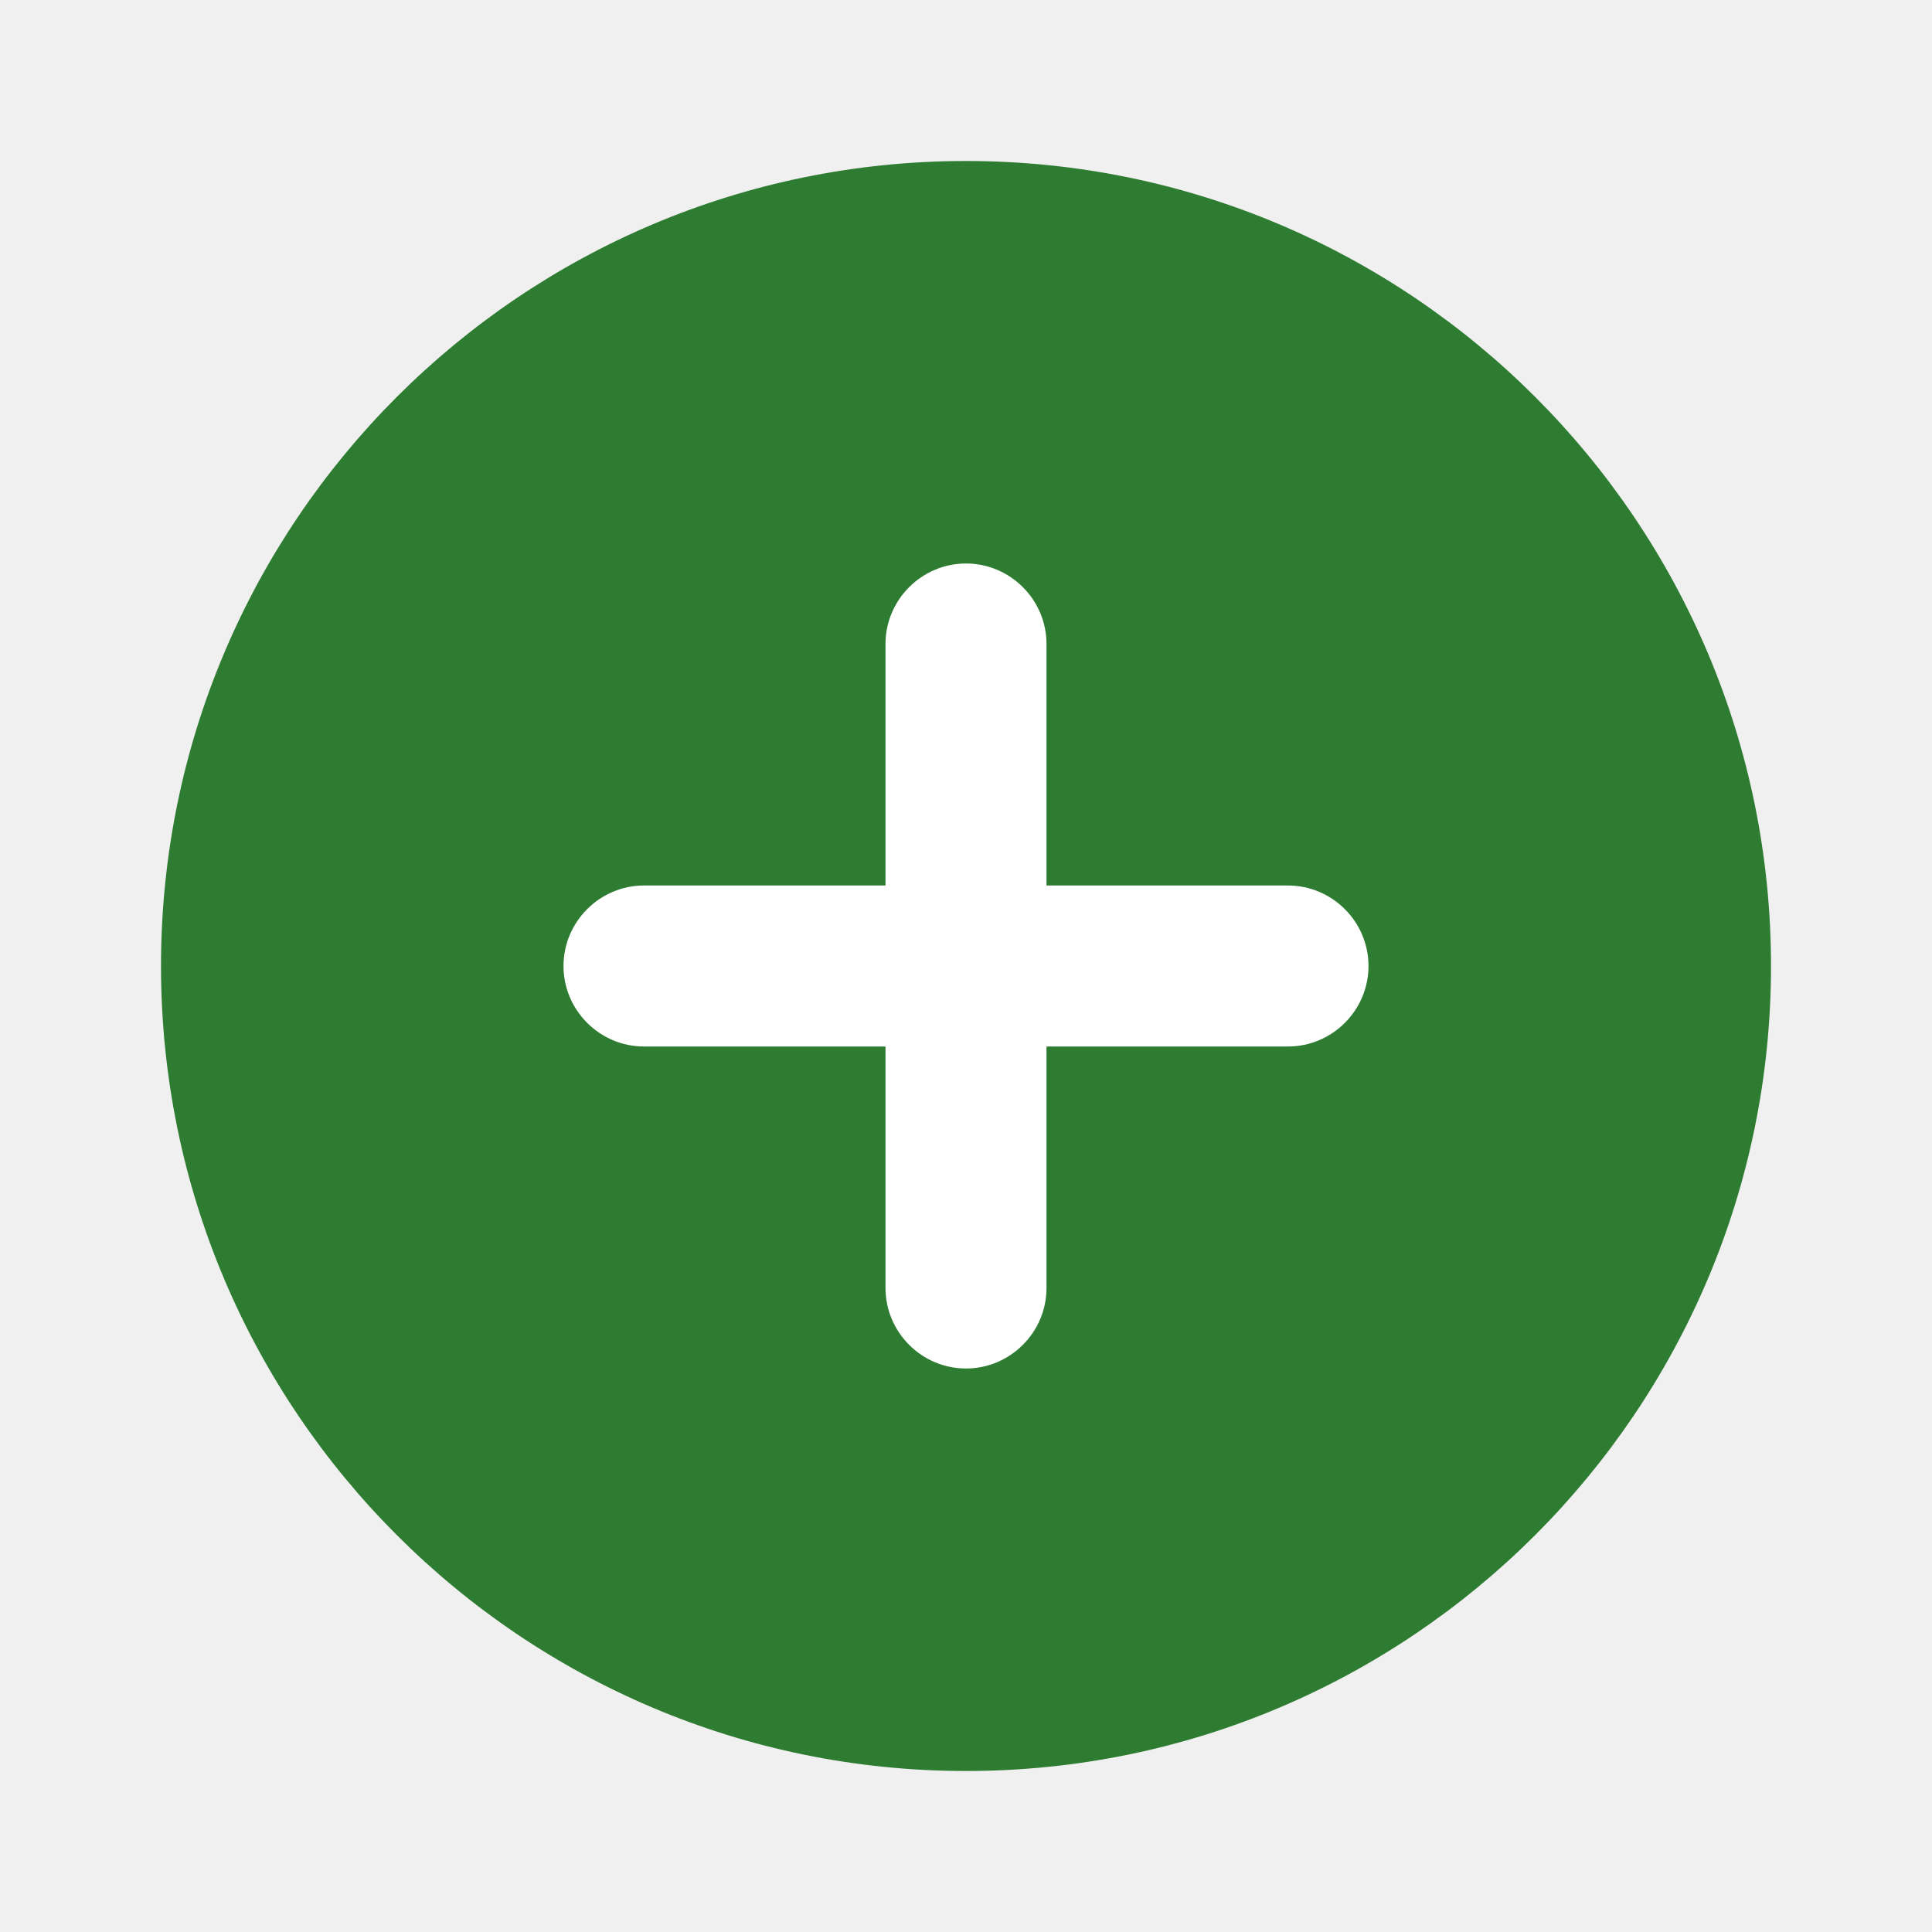
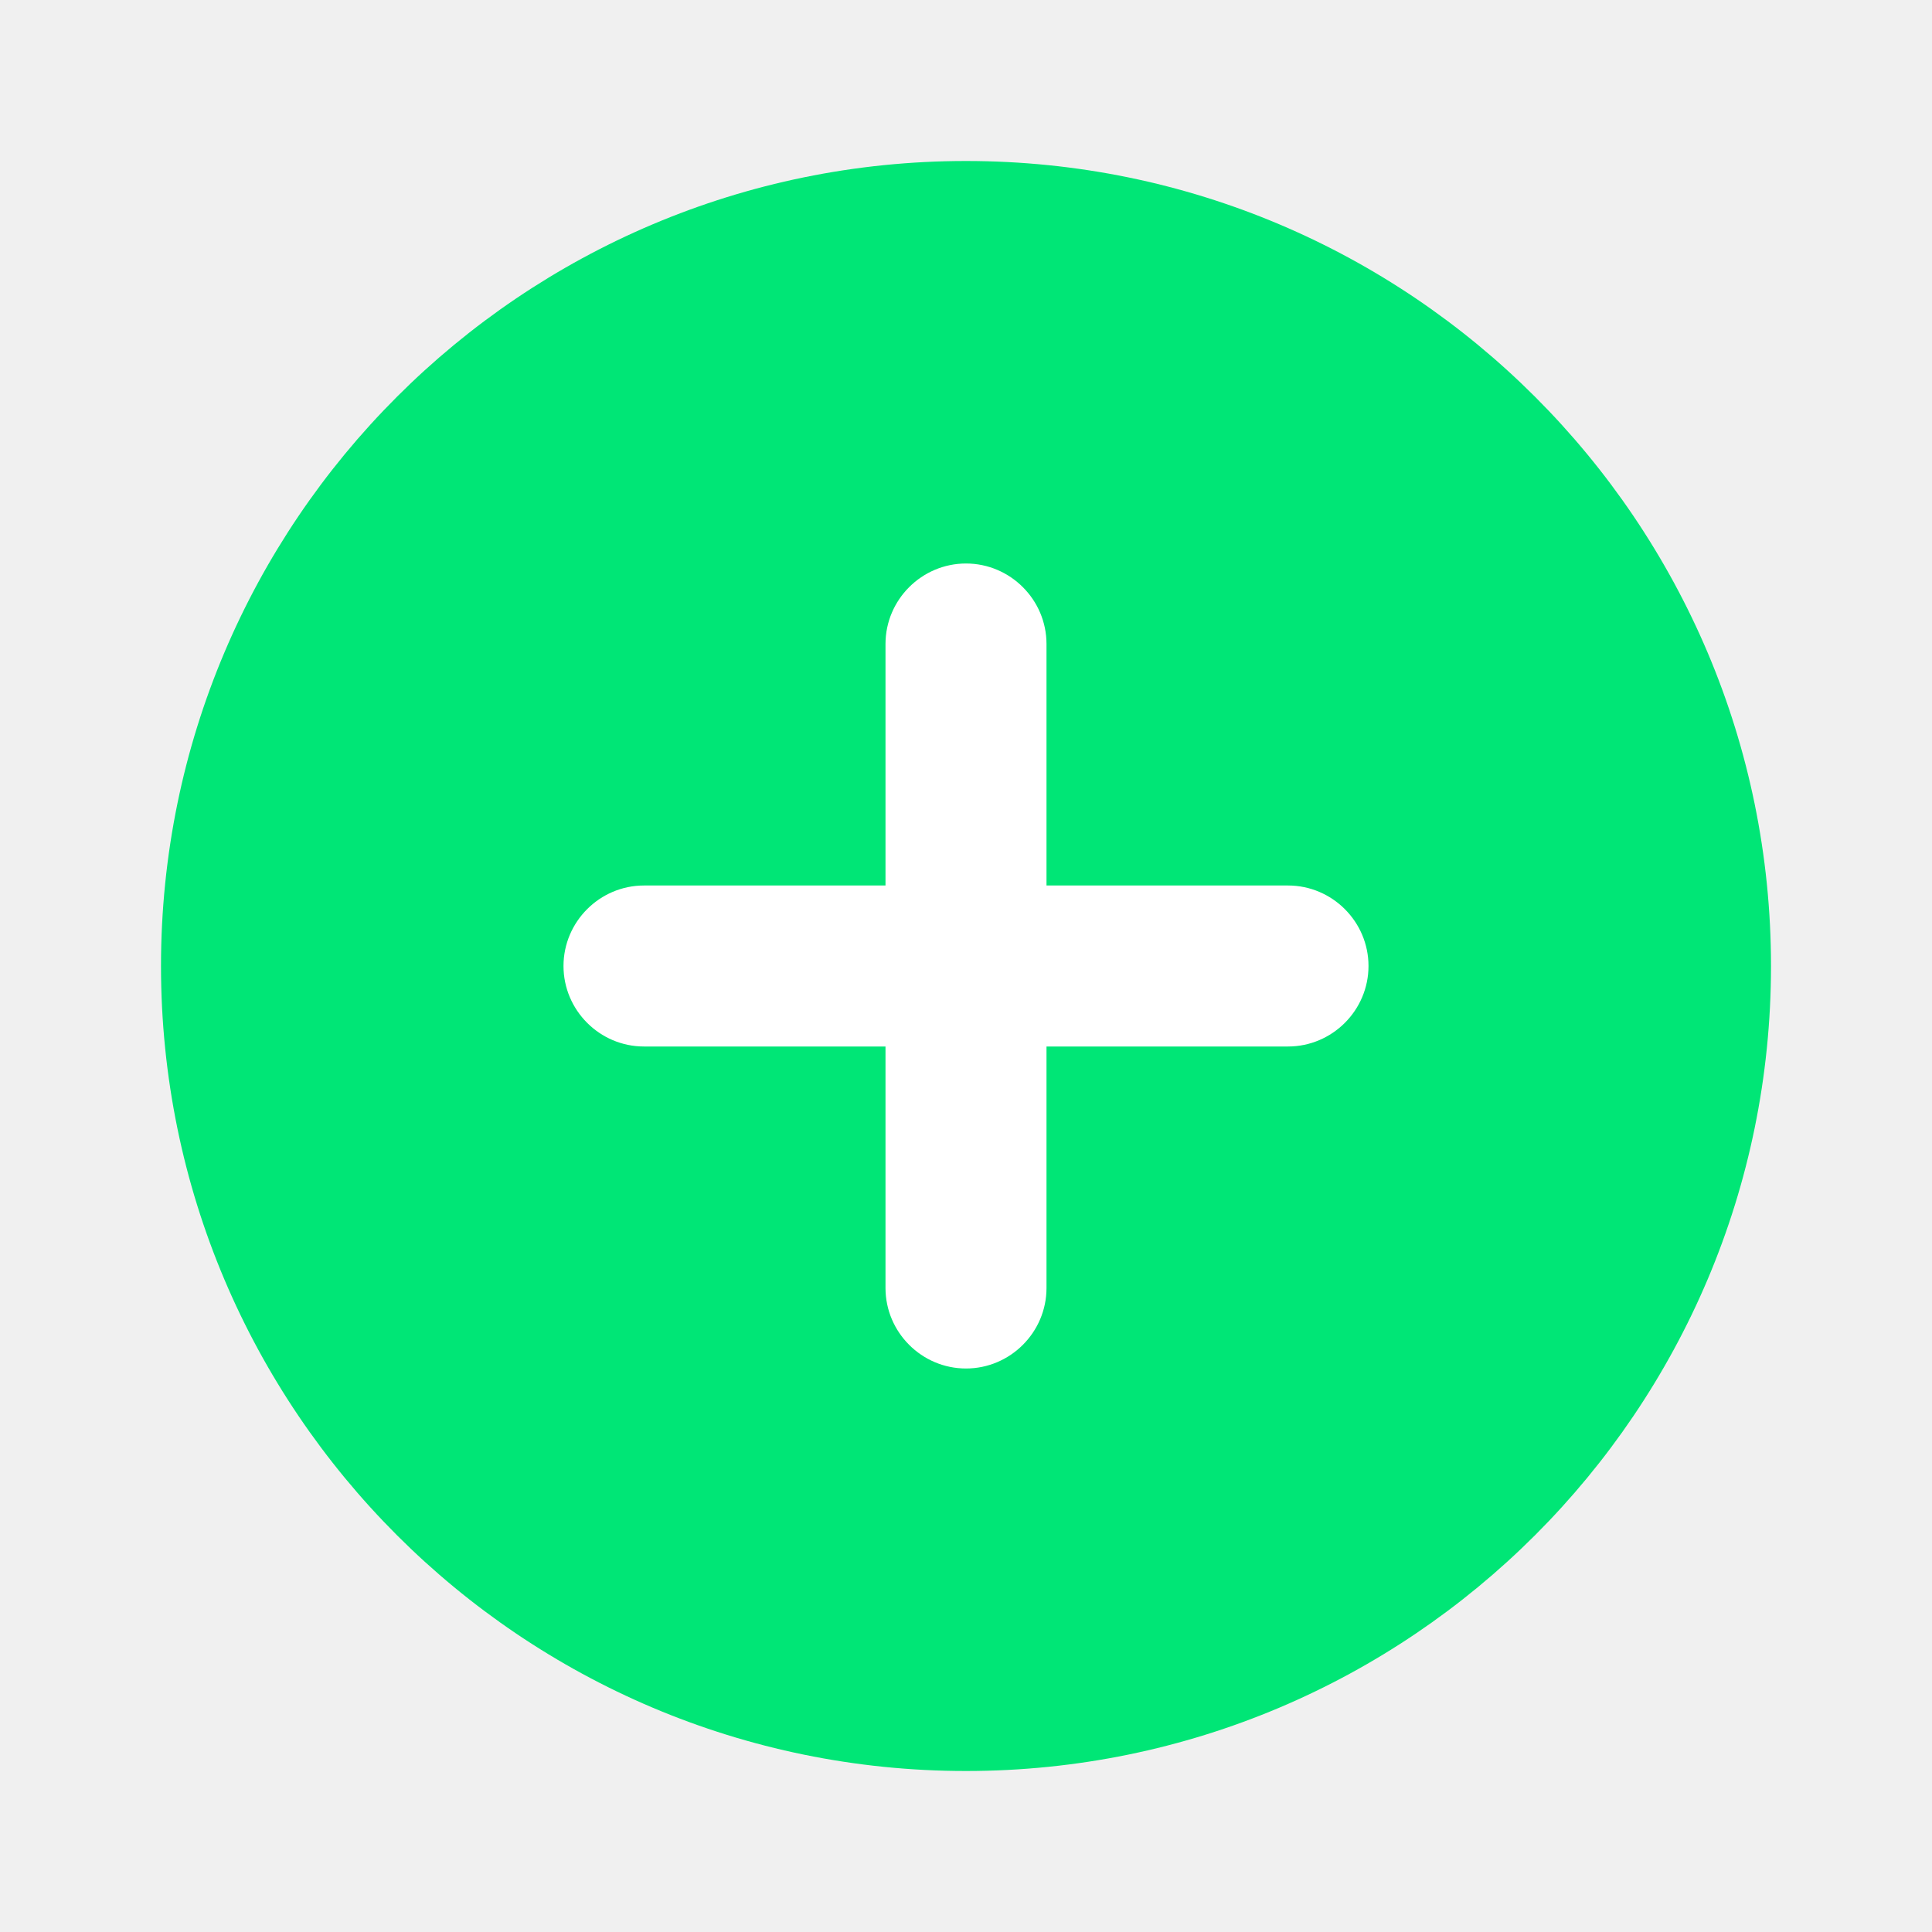
<svg xmlns="http://www.w3.org/2000/svg" height="24" viewBox="0 0 24 24" width="24" version="1.1" id="svg4">
  <defs id="defs8" />
  <ellipse style="fill:#ffffff;fill-opacity:1" id="path835" cx="11.137" cy="11.238" rx="7.967" ry="7.668" />
-   <path d="M12 2C6.48 2 2 6.48 2 12s4.48 10 10 10 10-4.48 10-10S17.52 2 12 2zm4 11h-3v3c0 .55-.45 1-1 1s-1-.45-1-1v-3H8c-.55 0-1-.45-1-1s.45-1 1-1h3V8c0-.55.45-1 1-1s1 .45 1 1v3h3c.55 0 1 .45 1 1s-.45 1-1 1z" id="path2" style="fill:#2e7c31;fill-opacity:1" />
+   <path d="M12 2C6.48 2 2 6.48 2 12s4.48 10 10 10 10-4.48 10-10S17.52 2 12 2zm4 11h-3v3c0 .55-.45 1-1 1s-1-.45-1-1v-3H8c-.55 0-1-.45-1-1s.45-1 1-1h3V8c0-.55.45-1 1-1s1 .45 1 1v3h3c.55 0 1 .45 1 1s-.45 1-1 1z" id="path2" style="fill:#00E676;fill-opacity:1" />
</svg>
